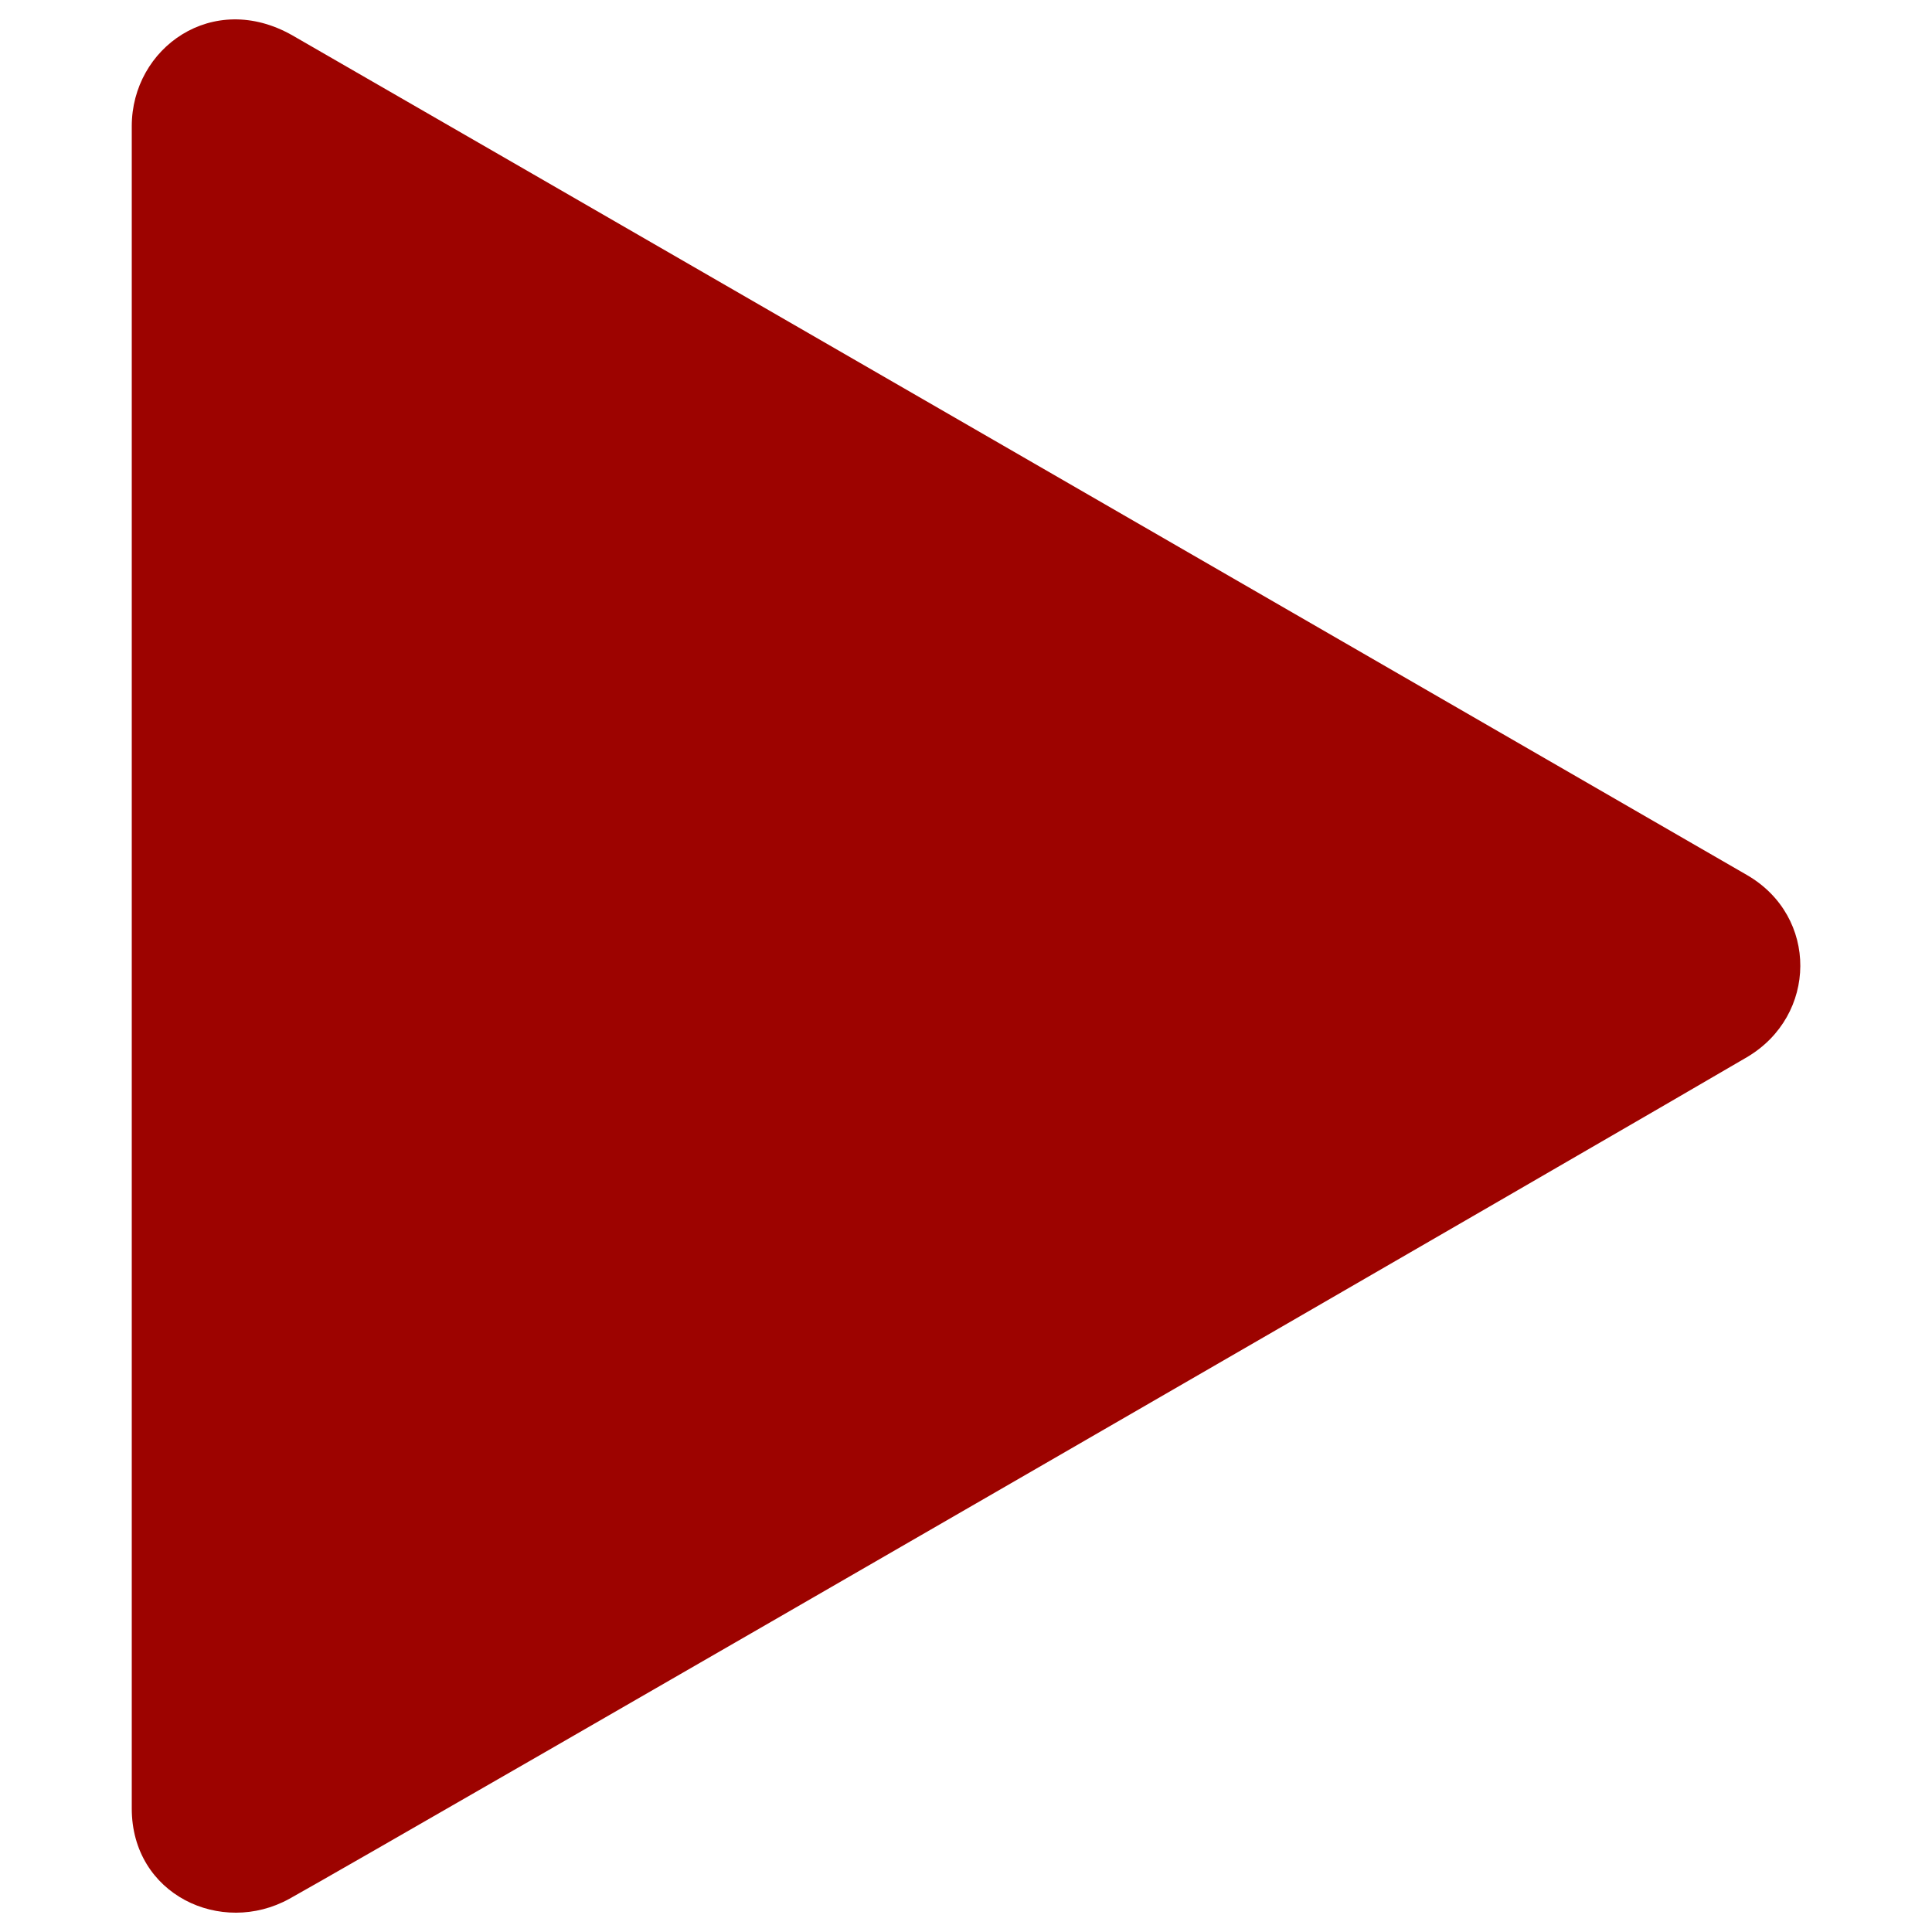
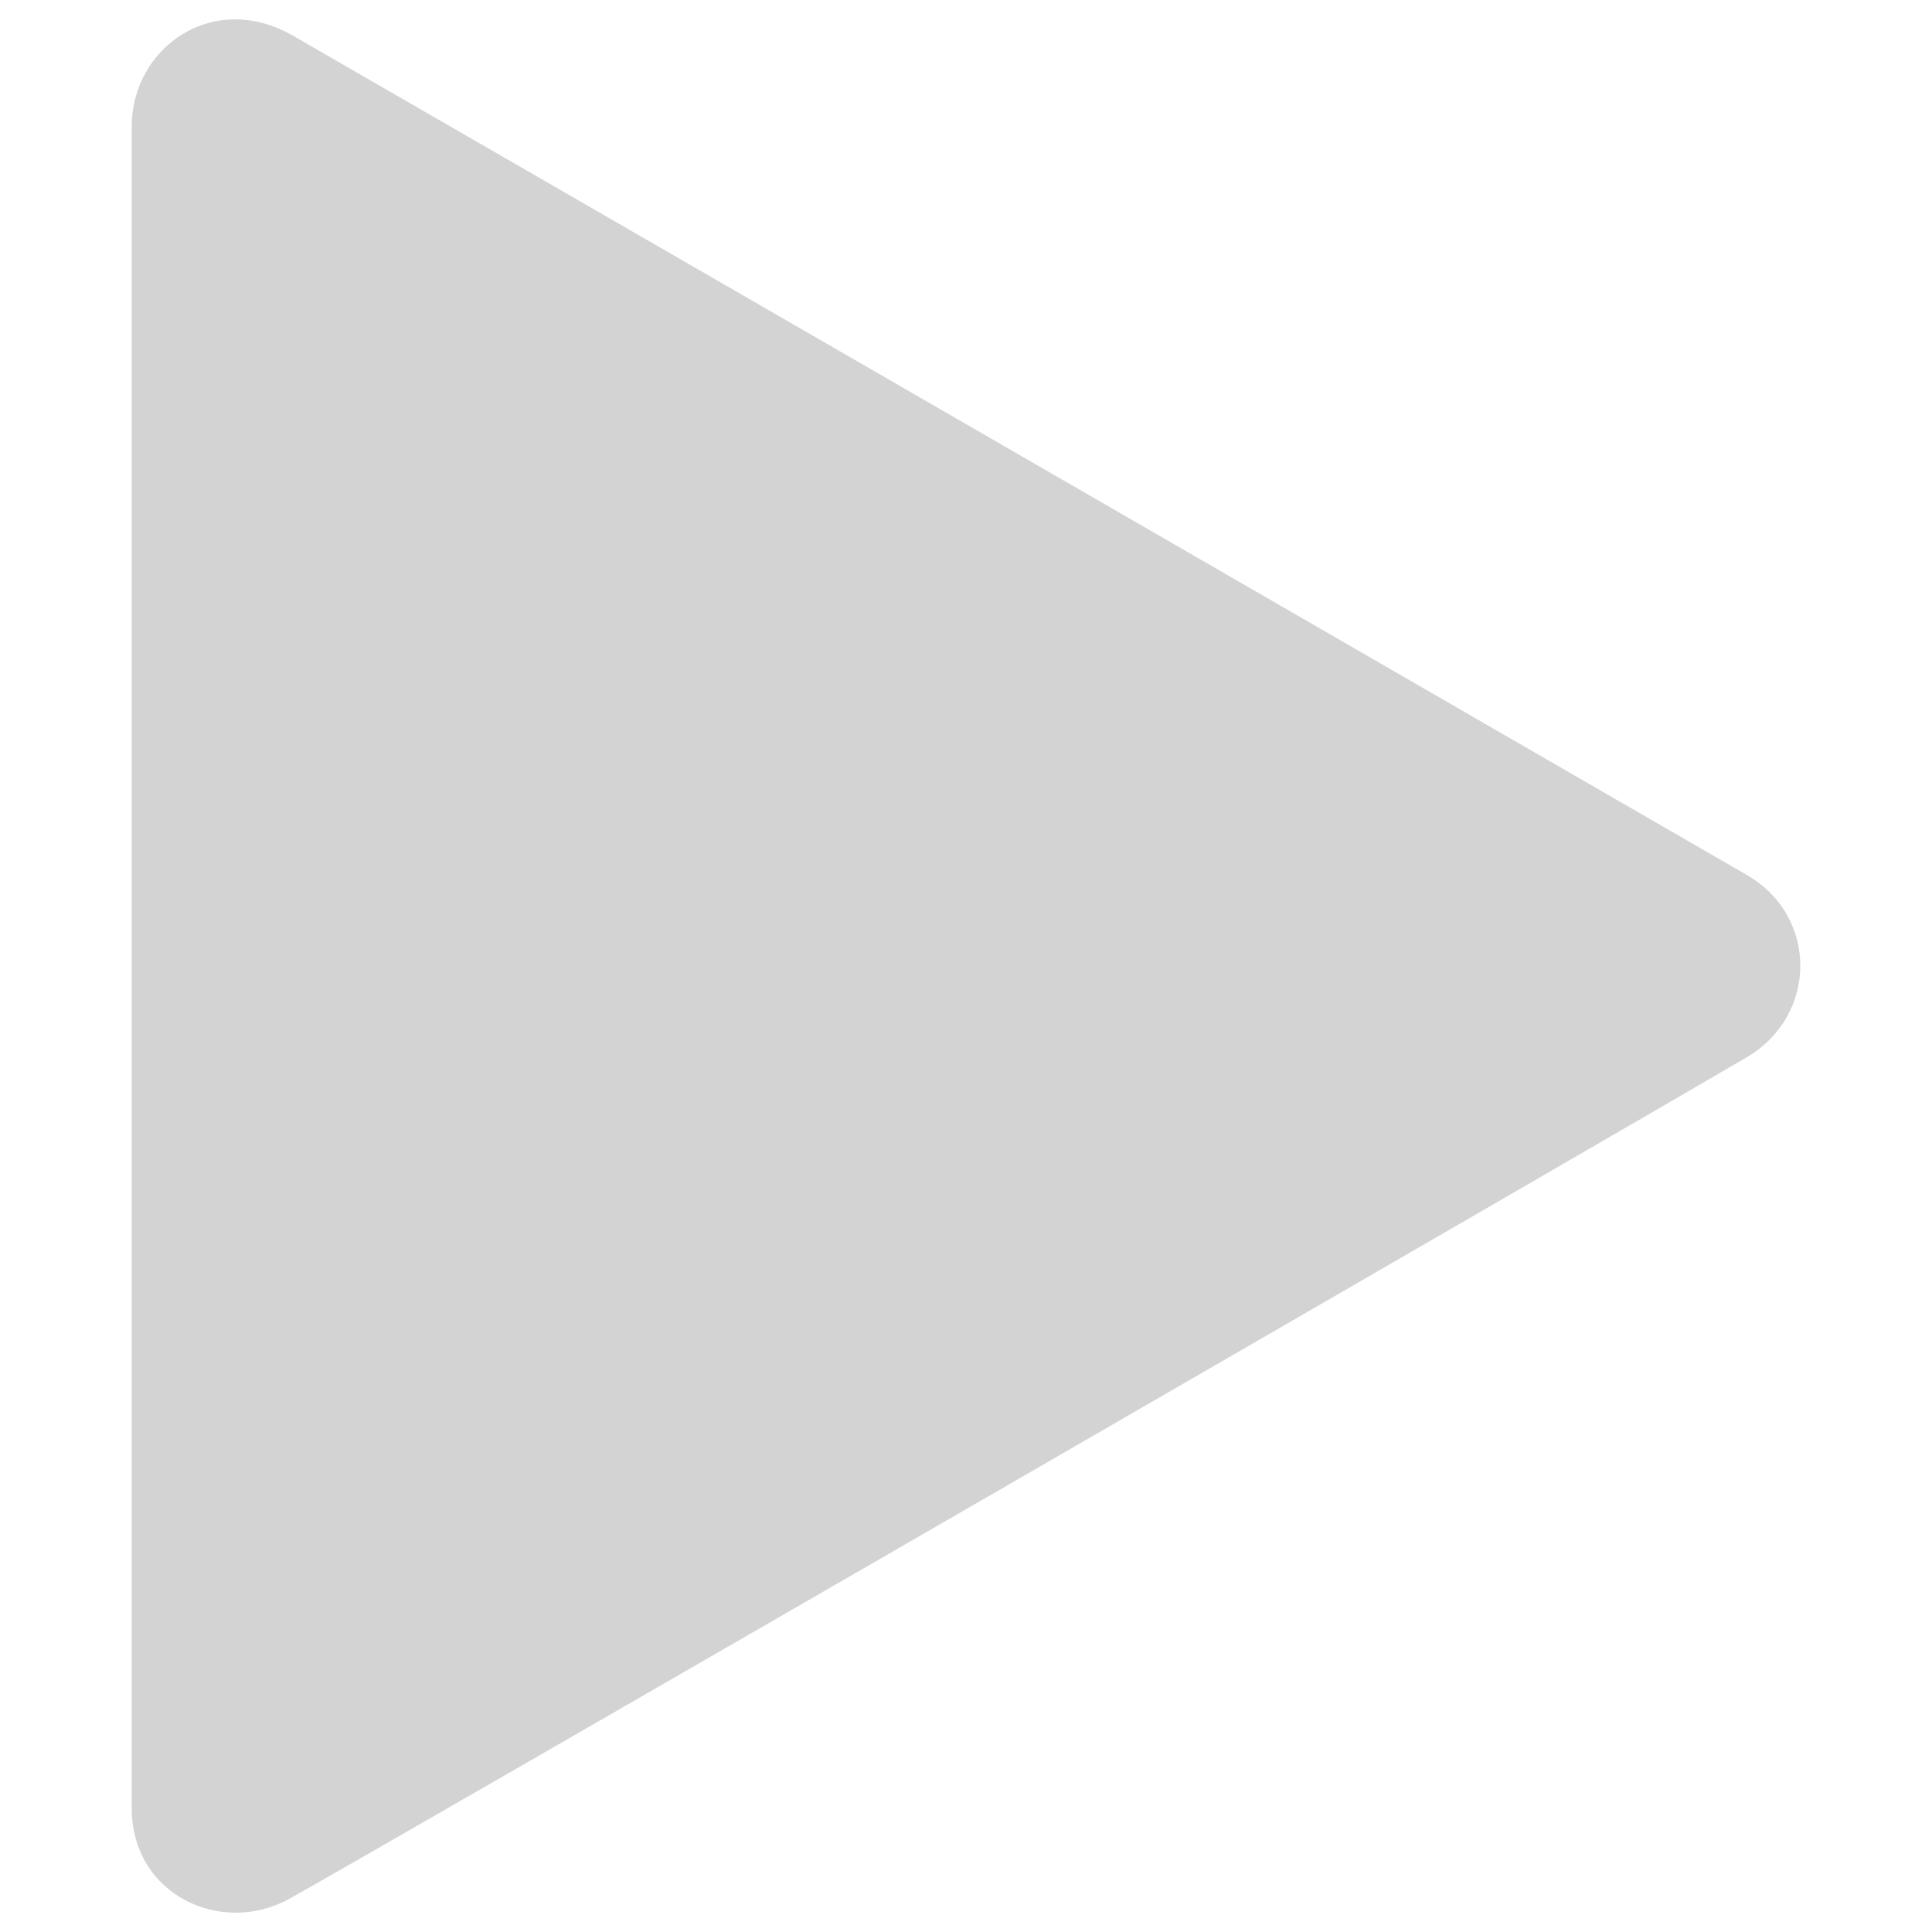
- <svg xmlns="http://www.w3.org/2000/svg" version="1.1" x="0px" y="0px" viewBox="0 0 1000 1000" enable-background="new 0 0 1000 1000" xml:space="preserve">
-   <g>
-     <path fill="#9d0300" d="M68.2,936.1c0-45.3,0-839.6,0-870.8c0-40.5,41.9-70.6,83.3-46.9c33.2,19,696.1,401.8,752.7,434.5c37.2,21.5,36.5,72.8,0,94.3C863.4,571.3,198,956,149.8,982.8C114.5,1002.3,68.2,980.7,68.2,936.1z" />
-   </g>
+ <svg xmlns="http://www.w3.org/2000/svg" xml:space="preserve" viewBox="0 0 1000 1000">
+   <path fill="#d3d3d3" d="M68.2 936.1V65.3c0-40.5 41.9-70.6 83.3-46.9 33.2 19 696.1 401.8 752.7 434.5 37.2 21.5 36.5 72.8 0 94.3C863.4 571.3 198 956 149.8 982.8c-35.3 19.5-81.6-2.1-81.6-46.7z" />
</svg>
